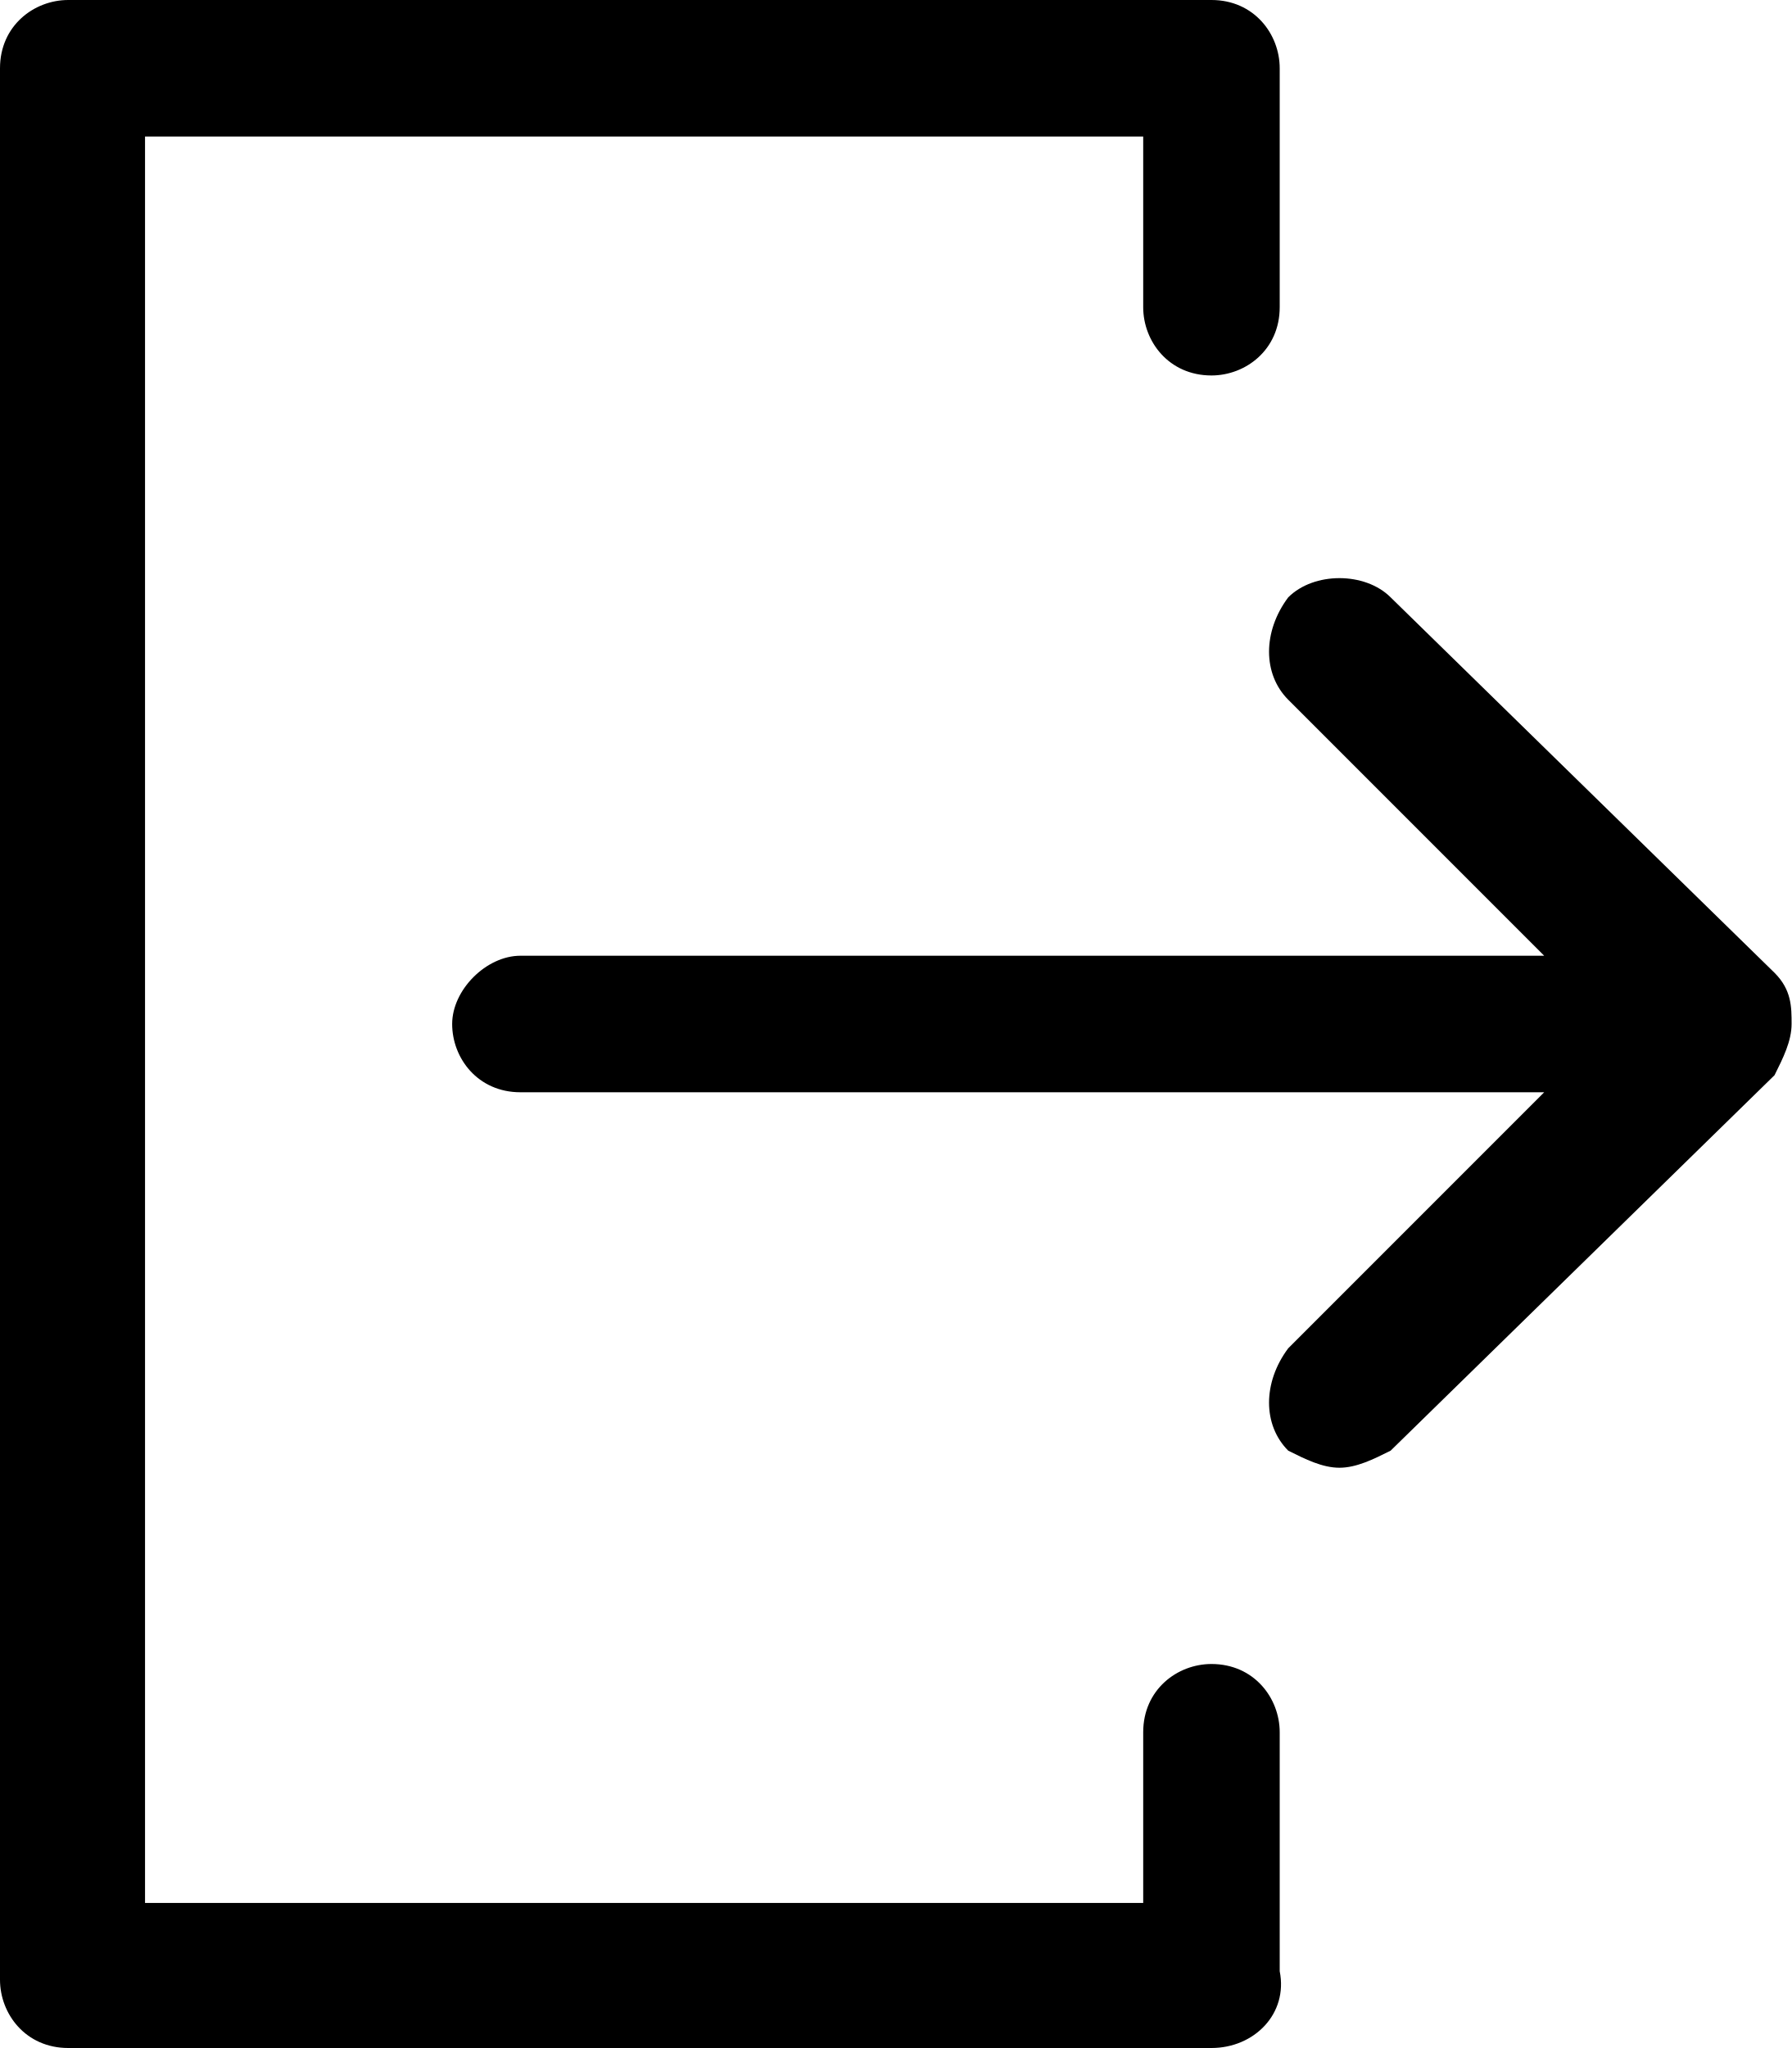
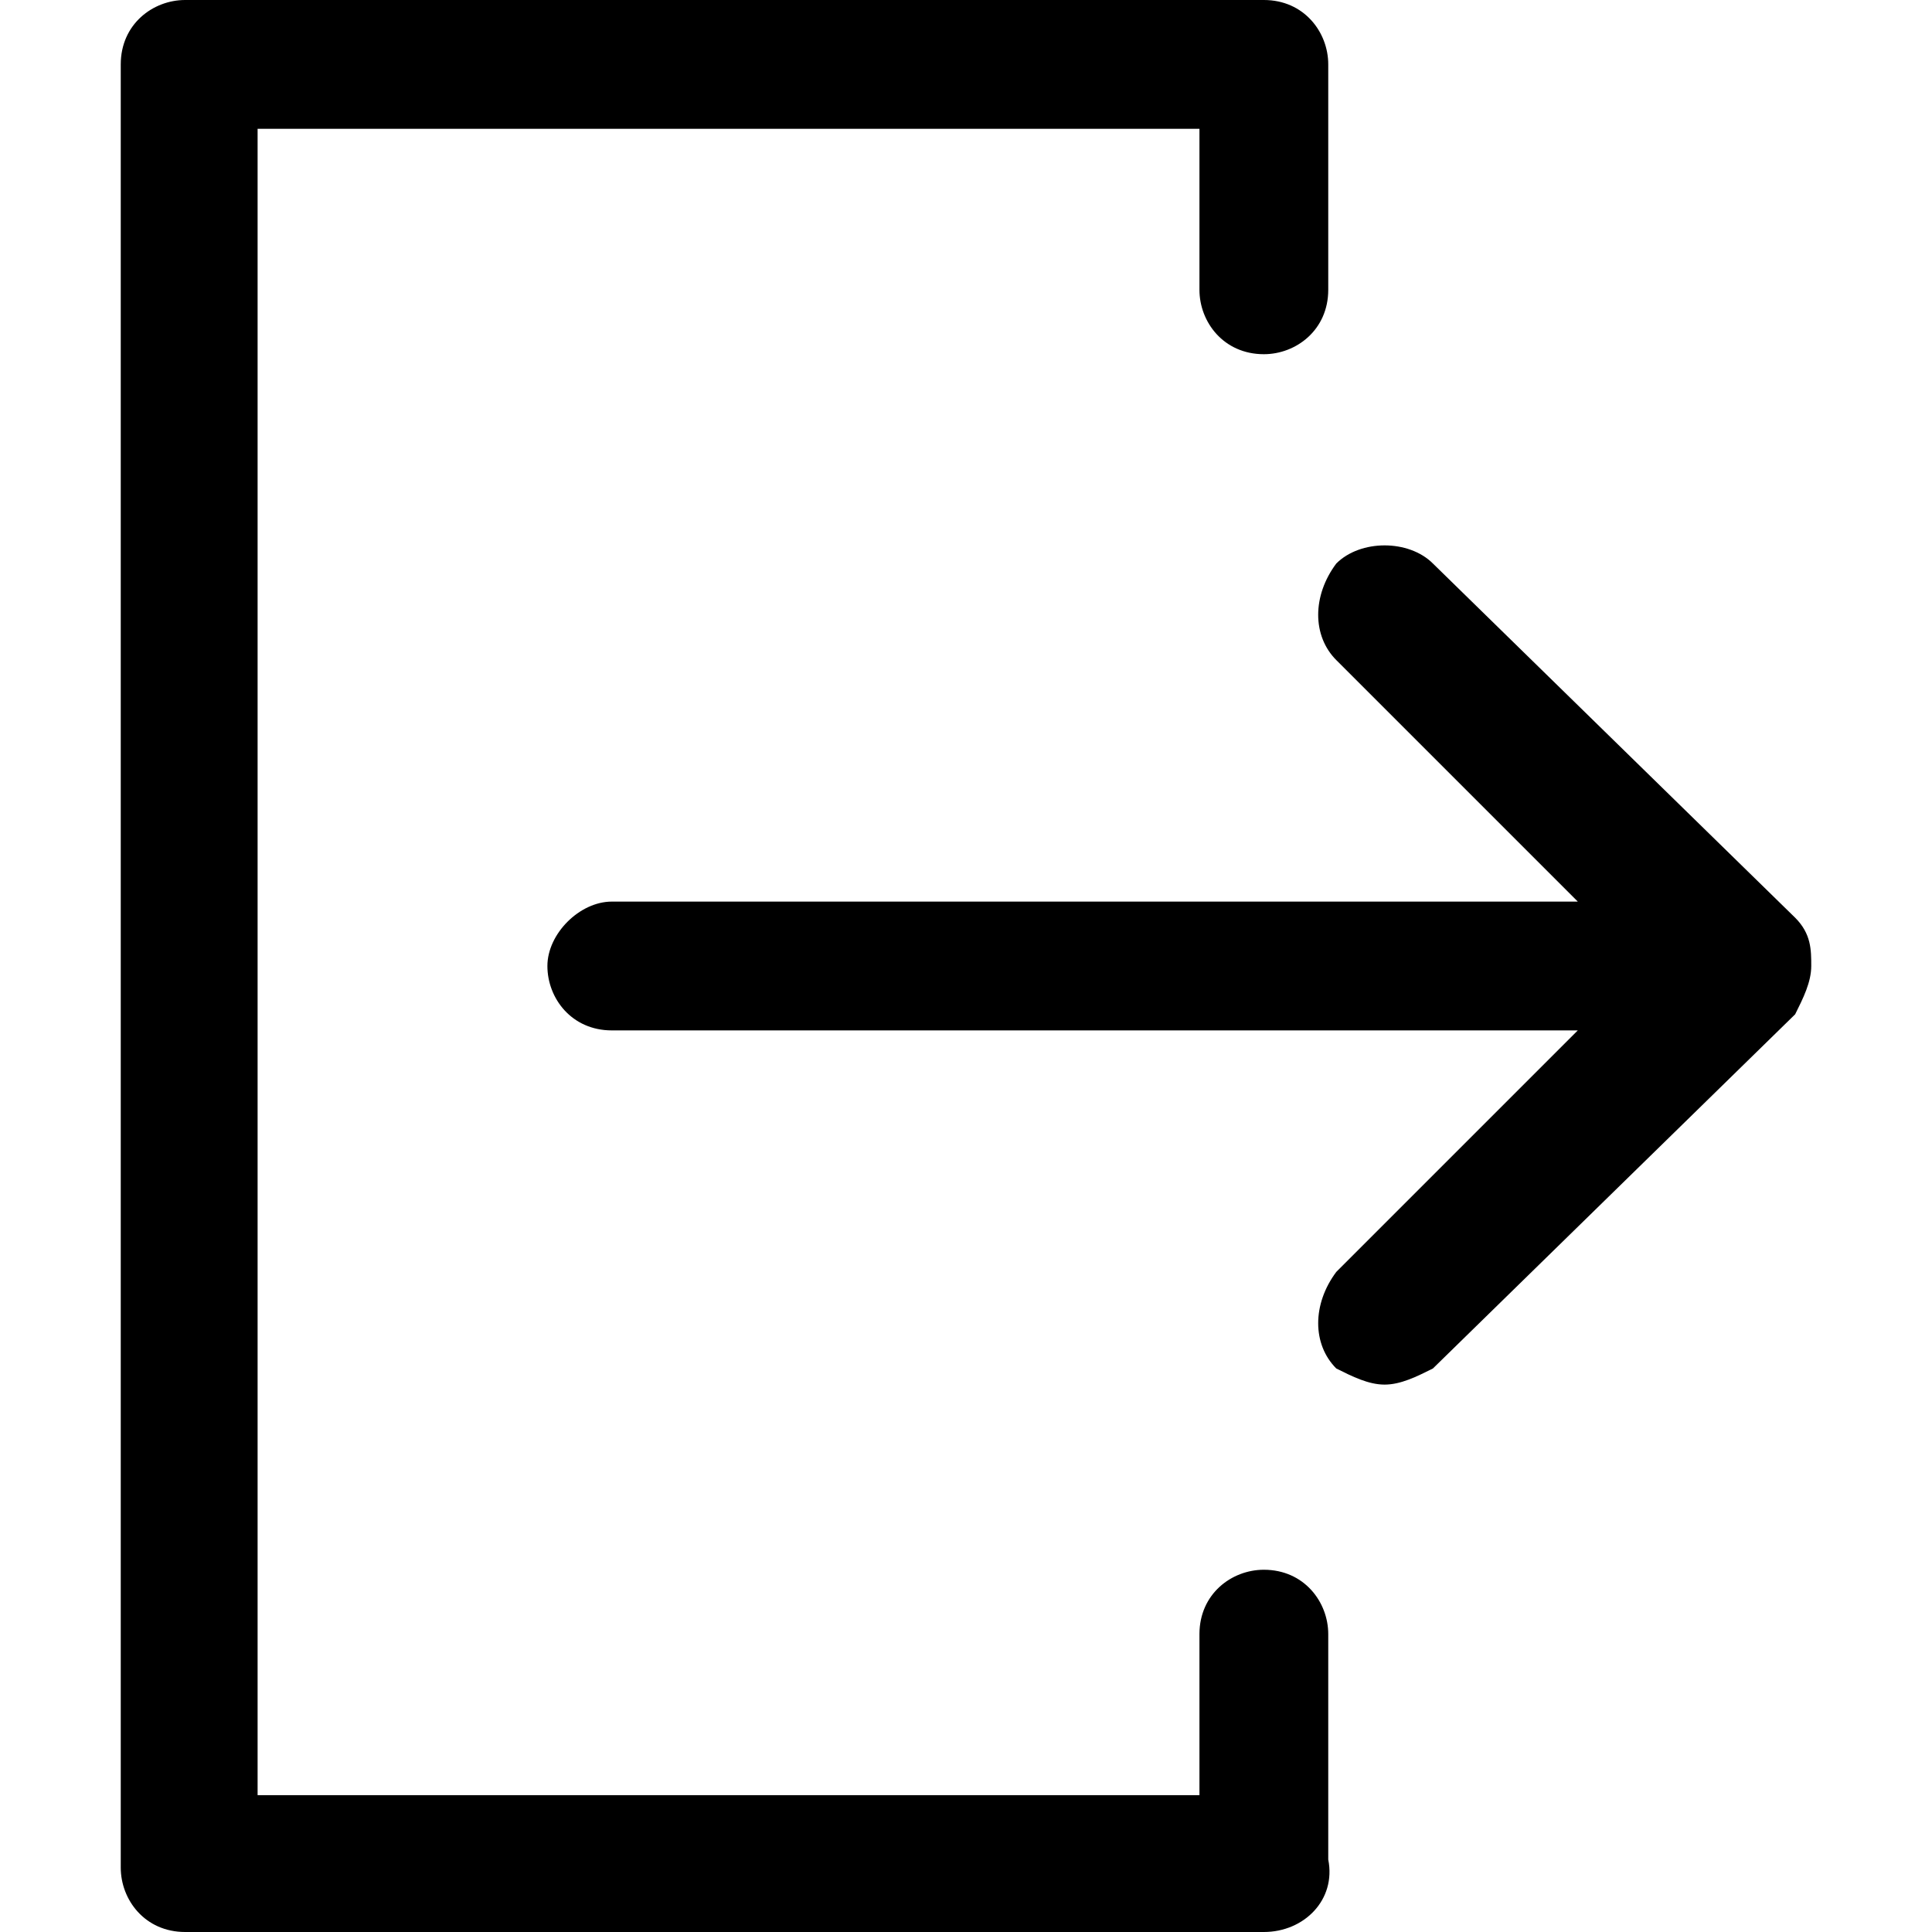
- <svg xmlns="http://www.w3.org/2000/svg" version="1.1" id="Слой_1" x="0px" y="0px" width="21px" height="24px" viewBox="-402 -836 21 24" style="enable-background:new -402 -836 21 24;" xml:space="preserve">
+ <svg xmlns="http://www.w3.org/2000/svg" version="1.1" id="Слой_1" x="0px" y="0px" width="24px" height="24px" viewBox="-403.5 -836 24 24" style="enable-background:new -403.5 -836 24 24;" xml:space="preserve">
  <path d="M-386.3-818.8c-0.2,0-0.4-0.1-0.6-0.2c-0.3-0.3-0.3-0.8,0-1.2l3-3h-12c-0.5,0-0.8-0.4-0.8-0.8s0.4-0.8,0.8-0.8h12l-3-3  c-0.3-0.3-0.3-0.8,0-1.2c0.3-0.3,0.9-0.3,1.2,0l4.5,4.4c0.2,0.2,0.2,0.4,0.2,0.6s-0.1,0.4-0.2,0.6l-4.5,4.4  C-385.9-818.9-386.1-818.8-386.3-818.8z" />
  <path d="M-387.8-812h-13.4c-0.5,0-0.8-0.4-0.8-0.8V-835.2c0-0.5,0.4-0.8,0.8-0.8h13.4c0.5,0,0.8,0.4,0.8,0.8v2.8  c0,0.5-0.4,0.8-0.8,0.8c-0.5,0-0.8-0.4-0.8-0.8v-2h-11.7v20.7h11.7v-2c0-0.5,0.4-0.8,0.8-0.8c0.5,0,0.8,0.4,0.8,0.8v2.8  C-386.9-812.4-387.3-812-387.8-812z" />
</svg>
